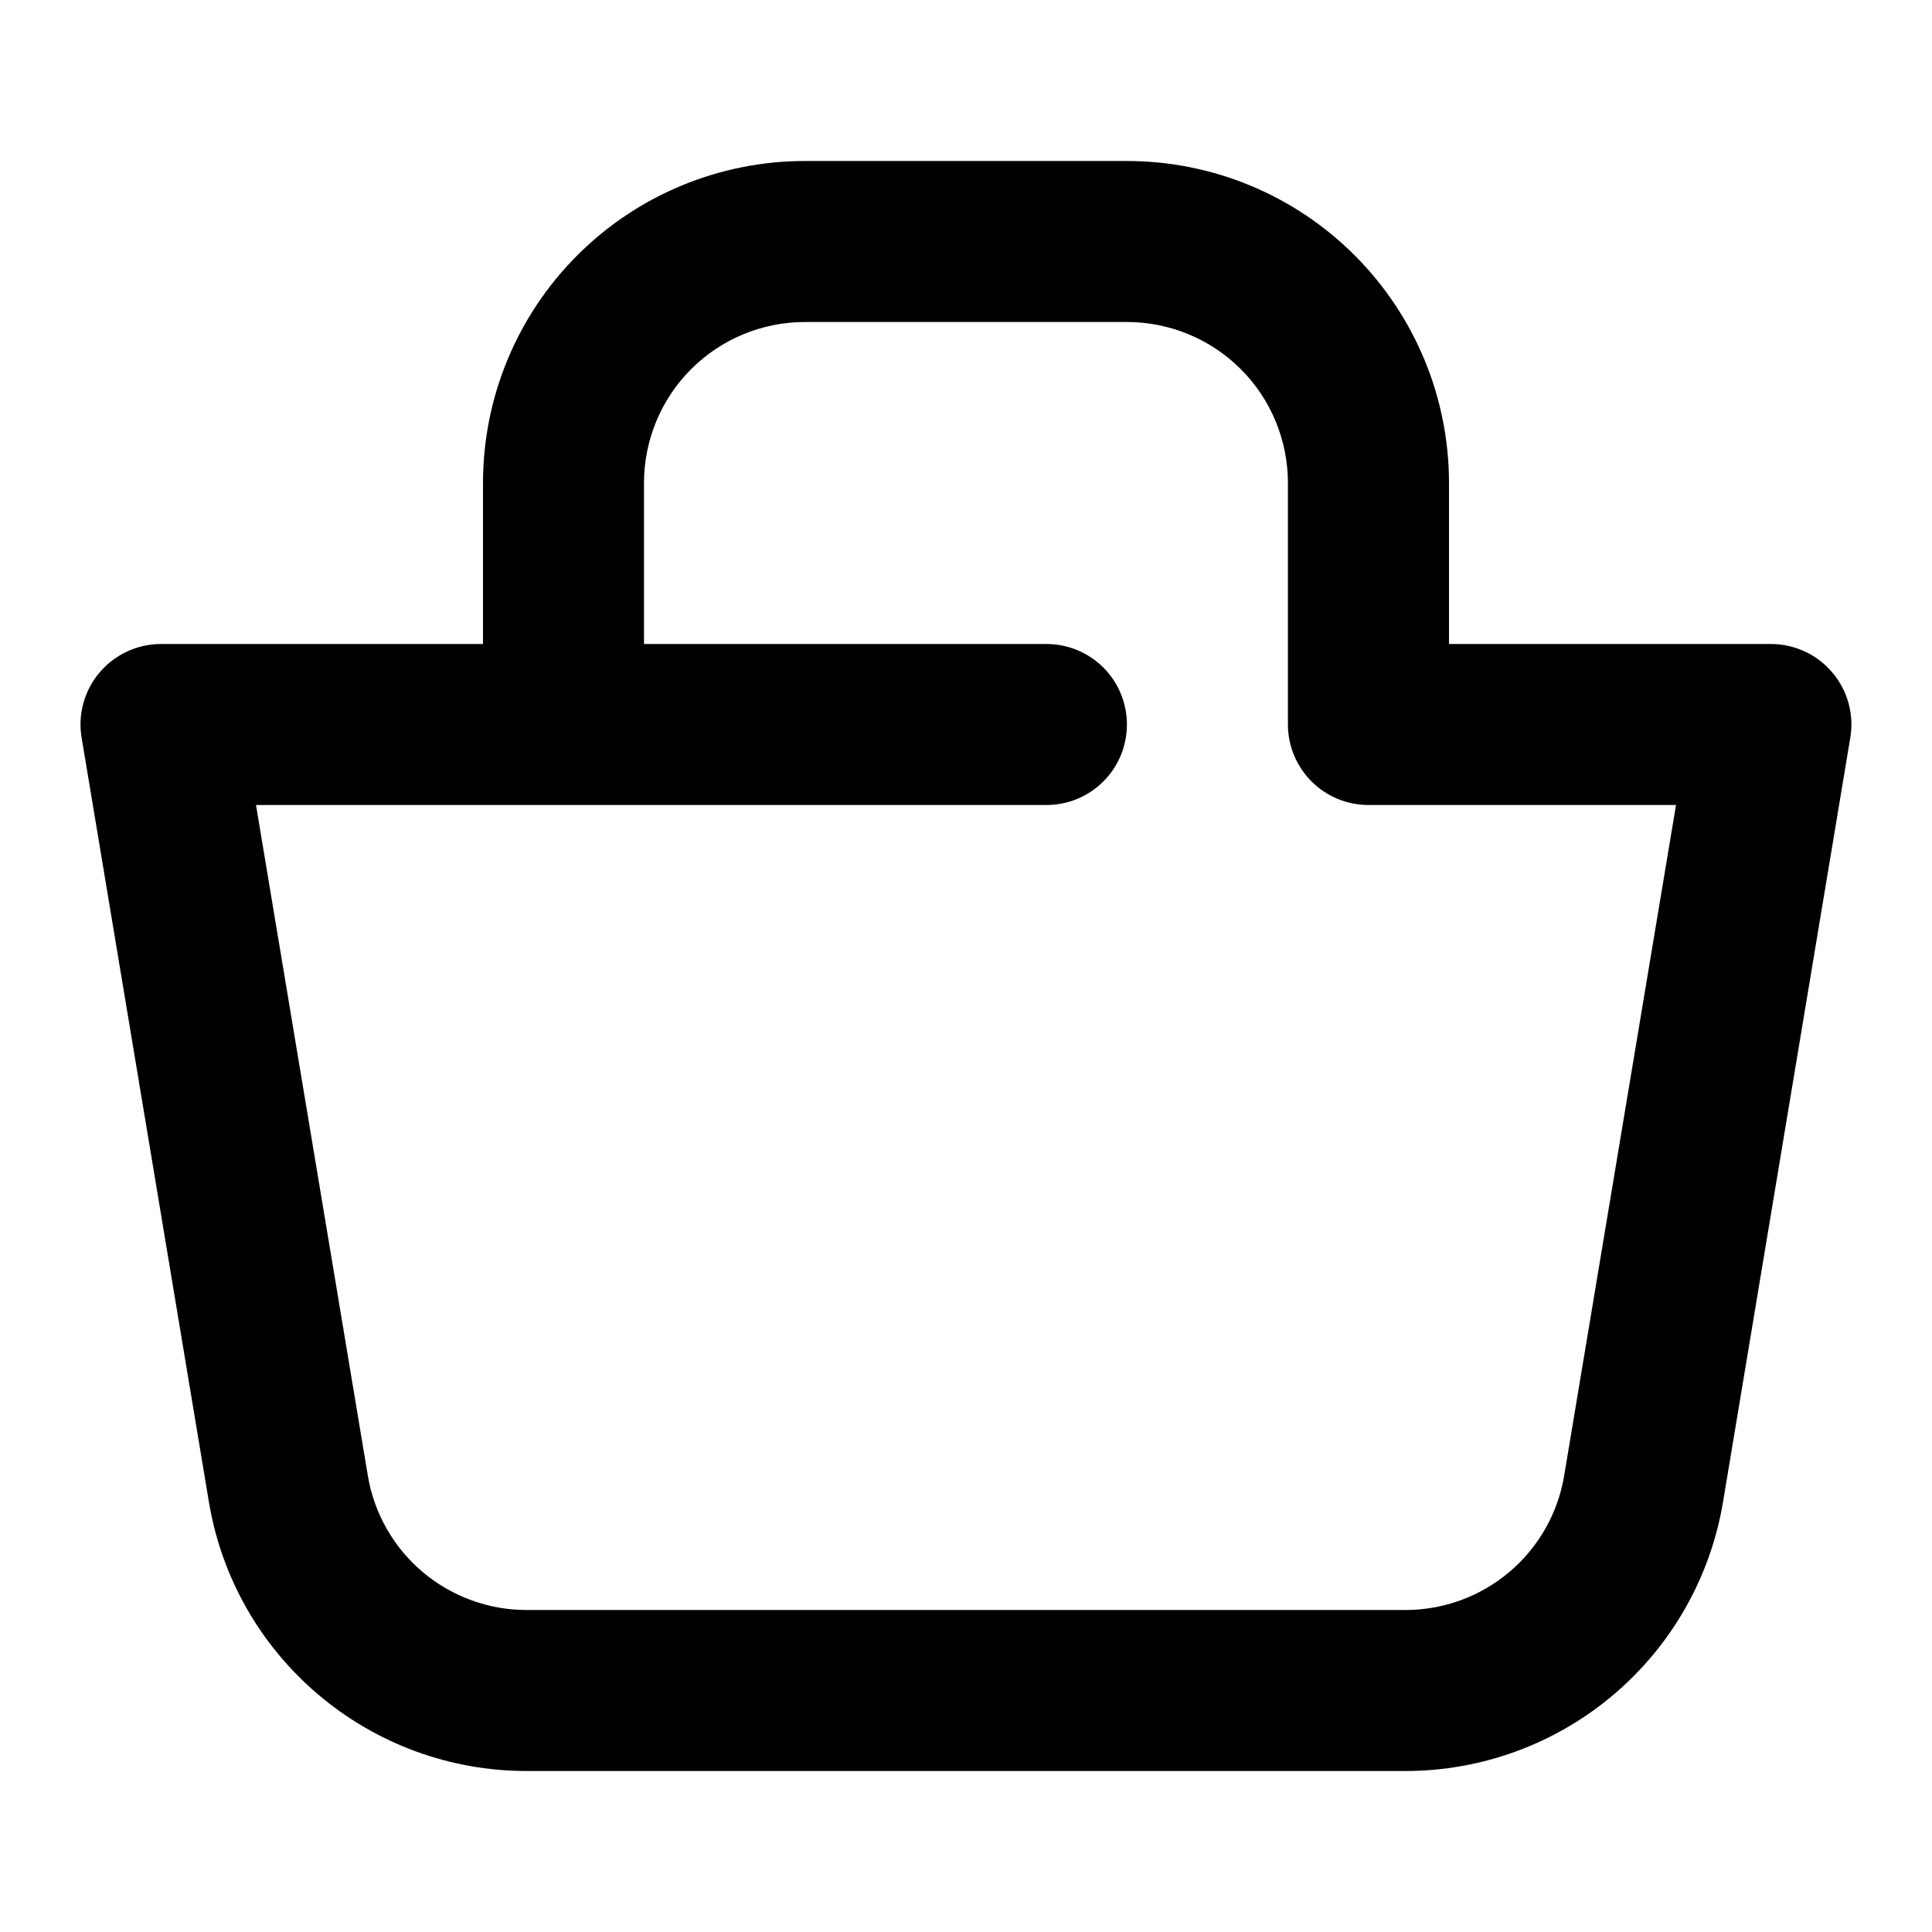
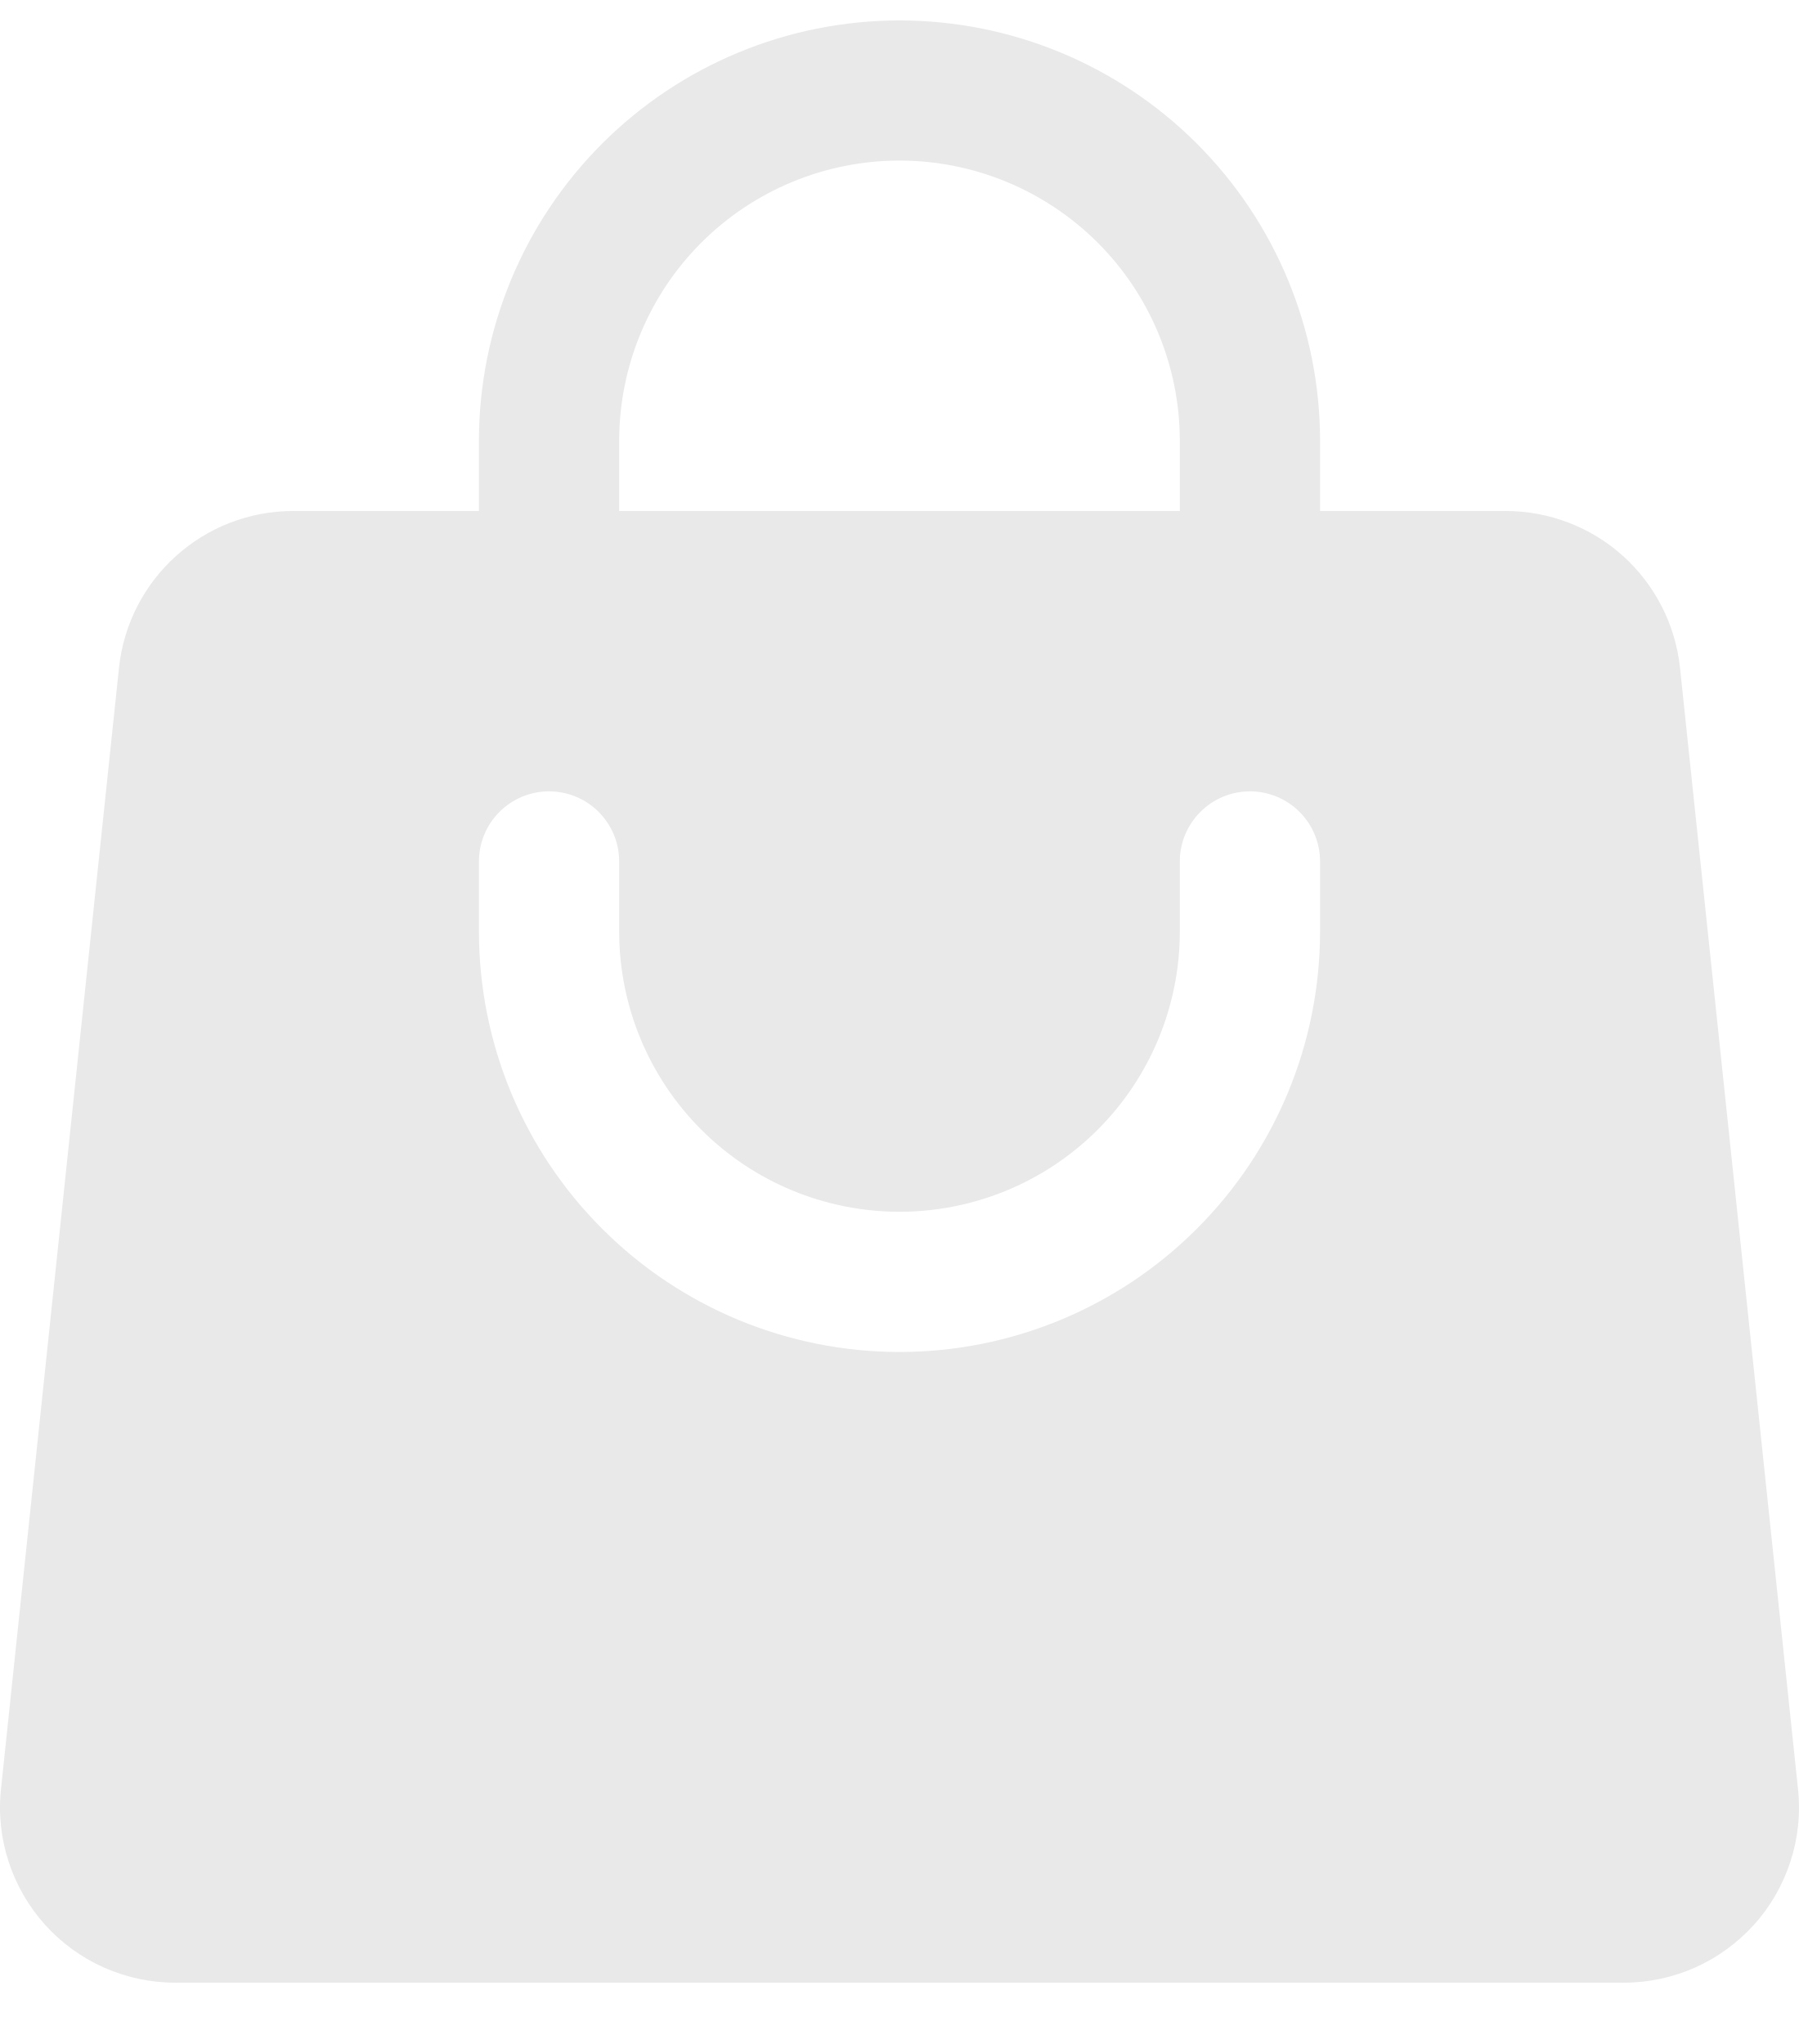
- <svg xmlns="http://www.w3.org/2000/svg" width="24" height="24" viewBox="0 0 24 24" fill="none">
-   <path d="M6 6C6 4.939 6.421 3.922 7.171 3.172C7.921 2.421 8.939 2 10 2H13.999C15.06 2 16.078 2.421 16.828 3.172C17.578 3.922 18 4.939 18 6V8H22C22.145 8 22.288 8.032 22.42 8.093C22.552 8.154 22.668 8.243 22.762 8.354C22.856 8.464 22.924 8.594 22.963 8.734C23.002 8.874 23.009 9.021 22.985 9.164L21.404 18.658C21.248 19.592 20.766 20.44 20.044 21.052C19.322 21.664 18.406 22 17.459 22H6.54C5.593 22 4.677 21.664 3.955 21.052C3.232 20.44 2.75 19.592 2.595 18.658L1.014 9.164C0.99 9.021 0.997 8.874 1.036 8.734C1.075 8.594 1.143 8.464 1.237 8.354C1.331 8.243 1.448 8.154 1.579 8.093C1.711 8.032 1.854 8 2 8H6V6ZM8 8H12.999C13.265 8 13.519 8.105 13.707 8.293C13.894 8.48 13.999 8.735 13.999 9C13.999 9.265 13.894 9.52 13.707 9.707C13.519 9.895 13.265 10 12.999 10H3.18L4.569 18.329C4.646 18.796 4.887 19.22 5.248 19.526C5.609 19.831 6.066 20 6.54 20H17.459C17.933 20 18.391 19.832 18.752 19.526C19.113 19.22 19.354 18.796 19.431 18.329L20.82 10H17C16.734 10 16.48 9.895 16.292 9.707C16.105 9.52 15.999 9.265 15.999 9V6C15.999 5.47 15.789 4.961 15.414 4.586C15.039 4.211 14.53 4 13.999 4H10C9.469 4 8.96 4.211 8.585 4.586C8.21 4.961 8 5.47 8 6V8Z" fill="black" />
+ <svg xmlns="http://www.w3.org/2000/svg" width="22" height="25" viewBox="0 0 22 25" fill="none">
+   <path fill-rule="evenodd" clip-rule="evenodd" d="M5.857 5.393V6.25H3.587C2.489 6.25 1.571 7.077 1.455 8.169L0.012 21.883C-0.02 22.182 0.012 22.484 0.105 22.769C0.198 23.055 0.35 23.318 0.55 23.541C0.751 23.764 0.997 23.943 1.271 24.065C1.546 24.187 1.843 24.25 2.143 24.25H19.857C20.157 24.25 20.454 24.187 20.729 24.065C21.003 23.943 21.248 23.764 21.45 23.541C21.651 23.318 21.802 23.055 21.895 22.769C21.988 22.484 22.02 22.182 21.988 21.883L20.545 8.169C20.489 7.642 20.241 7.155 19.848 6.8C19.454 6.446 18.943 6.25 18.413 6.25H16.143V5.393C16.143 4.029 15.601 2.721 14.636 1.756C13.672 0.792 12.364 0.25 11 0.25C9.636 0.25 8.328 0.792 7.364 1.756C6.399 2.721 5.857 4.029 5.857 5.393ZM11 1.964C10.091 1.964 9.219 2.326 8.576 2.968C7.933 3.611 7.572 4.484 7.572 5.393V6.25H14.428V5.393C14.428 4.484 14.067 3.611 13.424 2.968C12.781 2.326 11.909 1.964 11 1.964ZM7.572 11.393C7.572 12.302 7.933 13.174 8.576 13.817C9.219 14.46 10.091 14.821 11 14.821C11.909 14.821 12.781 14.46 13.424 13.817C14.067 13.174 14.428 12.302 14.428 11.393V10.536C14.428 10.308 14.519 10.09 14.68 9.93C14.84 9.769 15.058 9.679 15.286 9.679C15.513 9.679 15.731 9.769 15.892 9.93C16.052 10.09 16.143 10.308 16.143 10.536V11.393C16.143 12.757 15.601 14.065 14.636 15.029C13.672 15.994 12.364 16.536 11 16.536C9.636 16.536 8.328 15.994 7.364 15.029C6.399 14.065 5.857 12.757 5.857 11.393V10.536C5.857 10.308 5.948 10.09 6.108 9.93C6.269 9.769 6.487 9.679 6.714 9.679C6.942 9.679 7.16 9.769 7.32 9.93C7.481 10.09 7.572 10.308 7.572 10.536V11.393Z" fill="#E9E9E9" />
</svg>
